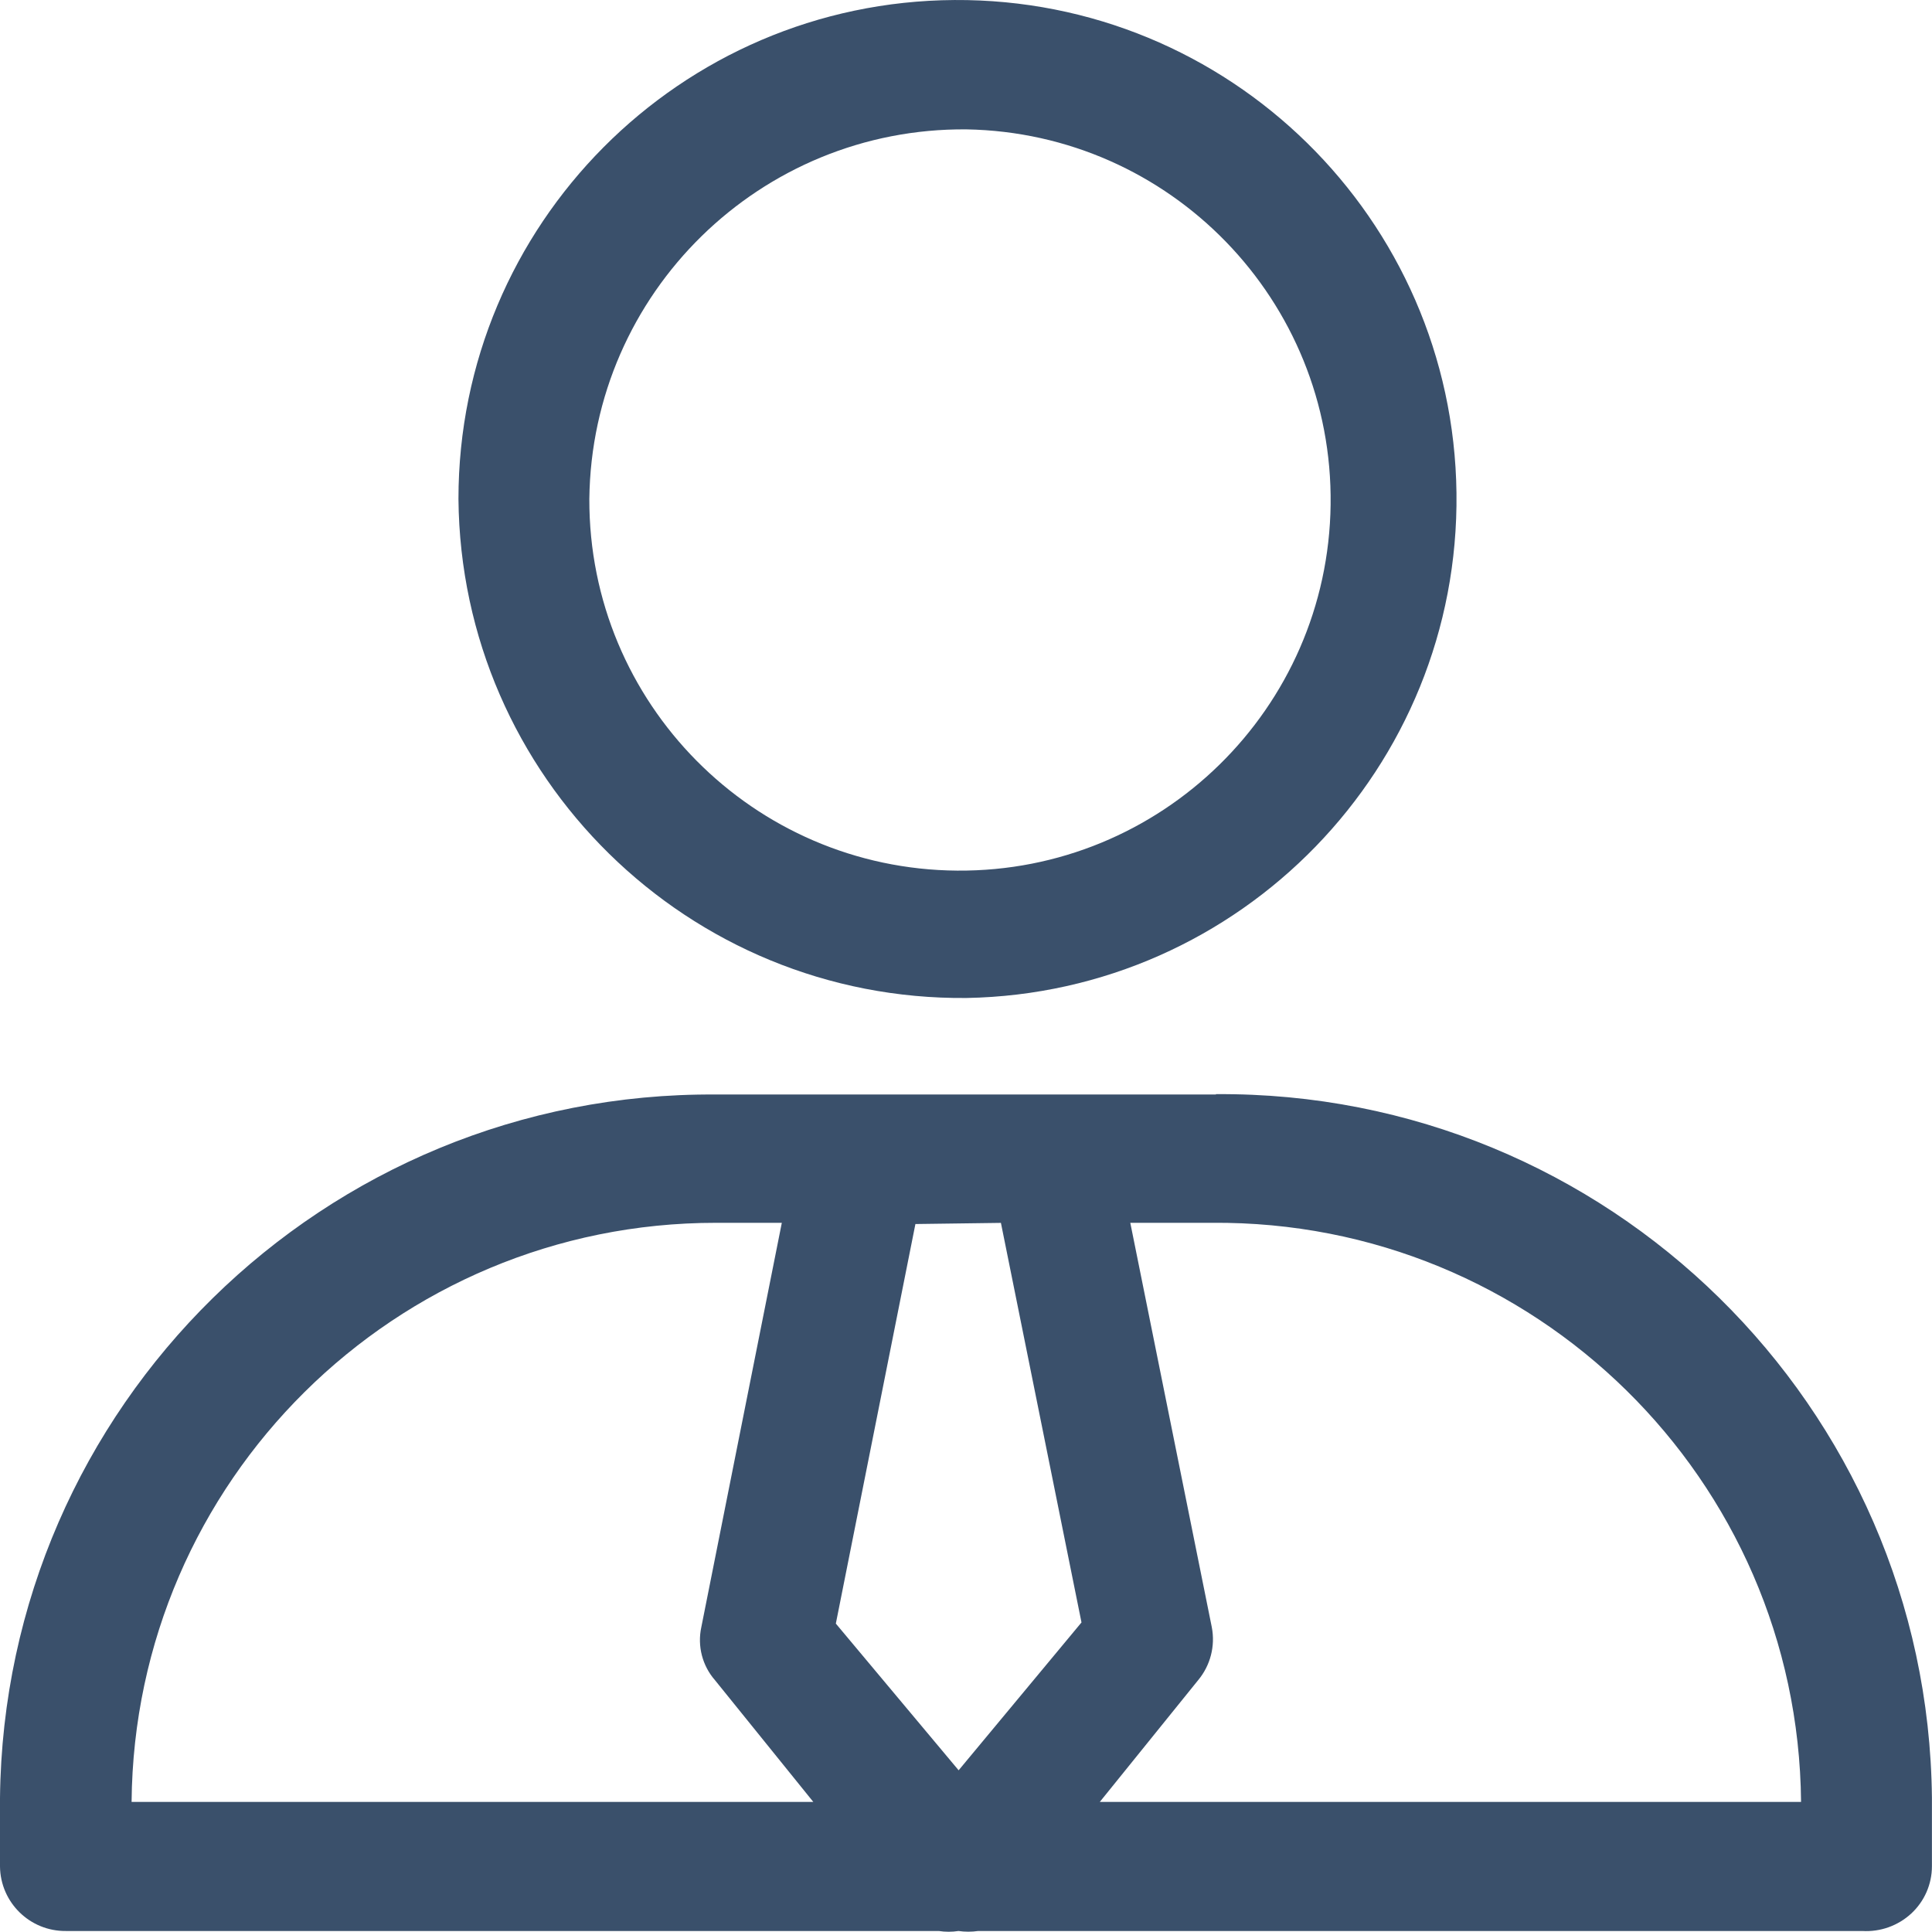
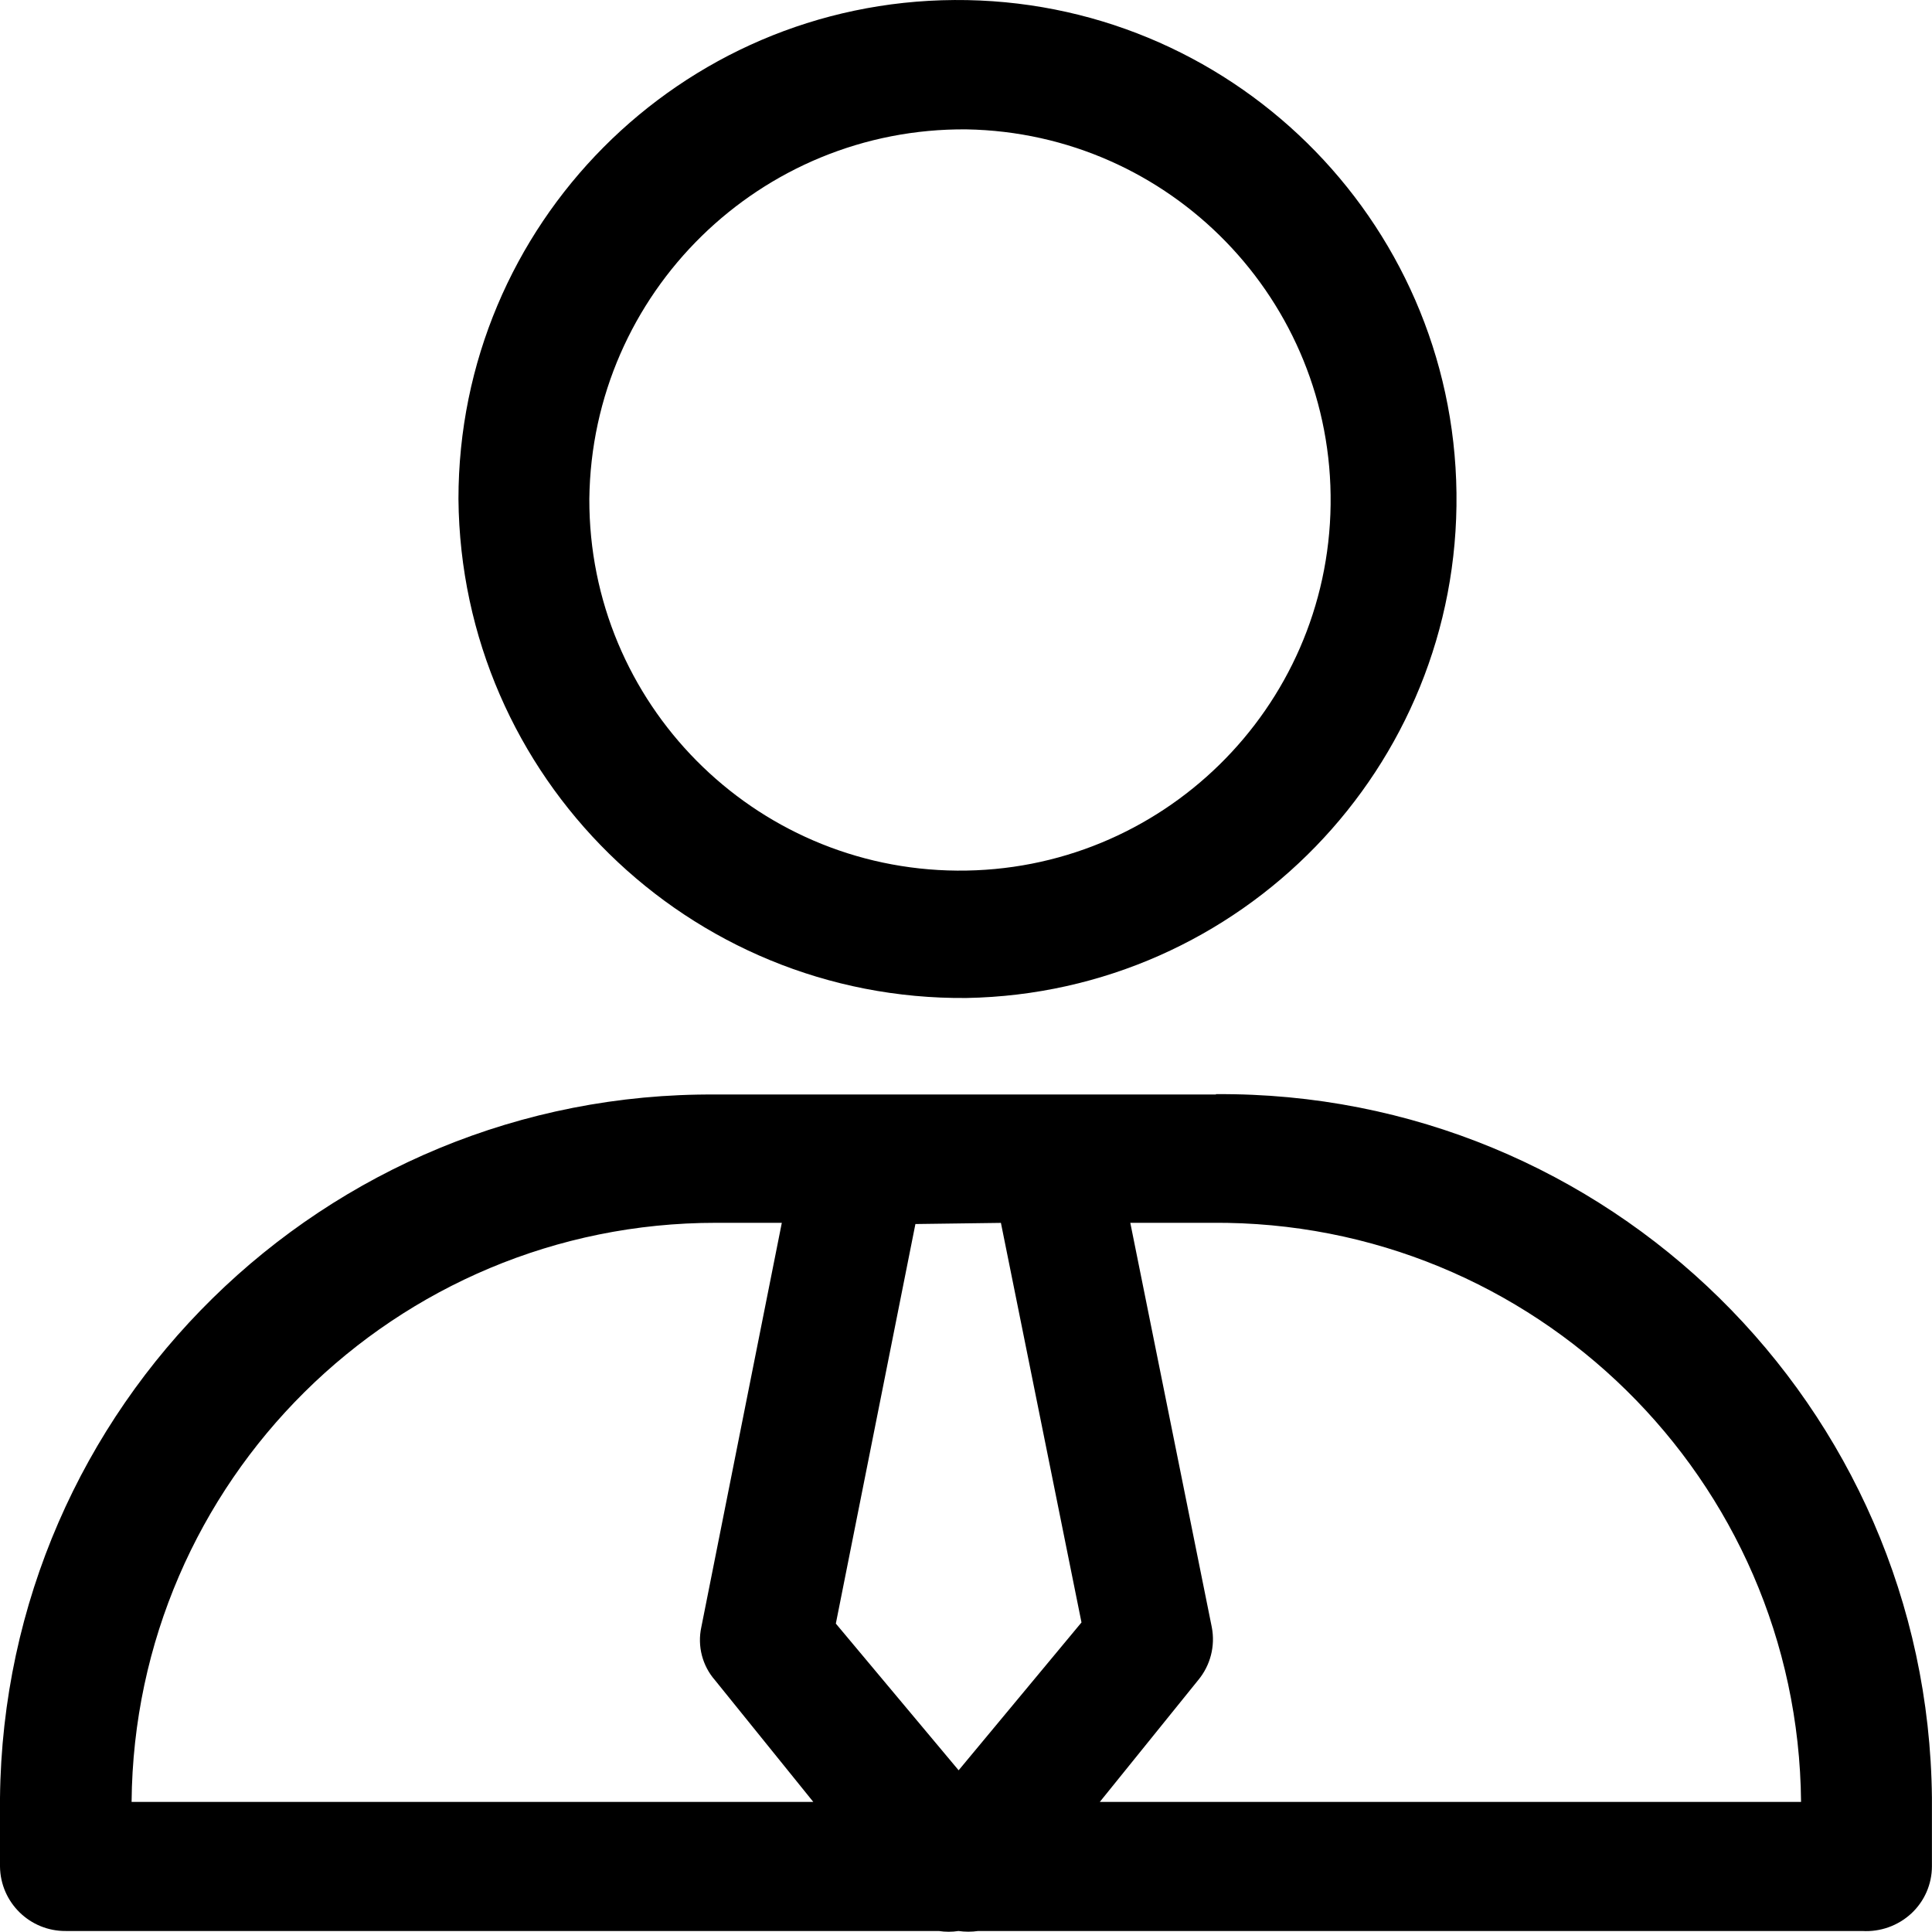
<svg xmlns="http://www.w3.org/2000/svg" id="Teacher" width="27" height="27" viewBox="0 0 27 27">
  <defs>
    <style>
            .cls-1 { fill: #3A506B; }
        </style>
  </defs>
-   <path id="Pfad_71" data-name="Pfad 71" class="cls-1" d="M19.837,19.607a6.974,6.974,0,1,0-7.1-6.973A7.036,7.036,0,0,0,19.837,19.607Zm0-12.139a5.18,5.18,0,1,1-5.271,5.166,5.226,5.226,0,0,1,5.271-5.166Zm3.487,13.488H16.337A9.934,9.934,0,0,0,6.33,30.788v.958a.912.912,0,0,0,.92.9h12.2a.894.894,0,0,0,.275,0,.964.964,0,0,0,.275,0H32.355a.929.929,0,0,0,.686-.245.9.9,0,0,0,.288-.659v-.958a9.934,9.934,0,0,0-10.007-9.833Zm-3.006,1.794,1.126,5.584L19.727,30.4l-1.716-2.05,1.112-5.584ZM8.169,30.842a8.164,8.164,0,0,1,8.168-8.093h.919L16.131,28.4a.852.852,0,0,0,.192.742l1.373,1.7H8.169Zm23.335,0H21.7l1.373-1.7a.892.892,0,0,0,.192-.742l-1.139-5.651h1.139A8.165,8.165,0,0,1,31.5,30.842Z" transform="translate(-6.33 -5.66)" />
+   <path d="M19.837,19.607a6.974,6.974,0,1,0-7.1-6.973A7.036,7.036,0,0,0,19.837,19.607Zm0-12.139a5.18,5.18,0,1,1-5.271,5.166,5.226,5.226,0,0,1,5.271-5.166Zm3.487,13.488H16.337A9.934,9.934,0,0,0,6.33,30.788v.958a.912.912,0,0,0,.92.9h12.2a.894.894,0,0,0,.275,0,.964.964,0,0,0,.275,0H32.355a.929.929,0,0,0,.686-.245.9.9,0,0,0,.288-.659v-.958a9.934,9.934,0,0,0-10.007-9.833Zm-3.006,1.794,1.126,5.584L19.727,30.4l-1.716-2.05,1.112-5.584ZM8.169,30.842a8.164,8.164,0,0,1,8.168-8.093h.919L16.131,28.4a.852.852,0,0,0,.192.742l1.373,1.7H8.169Zm23.335,0H21.7l1.373-1.7a.892.892,0,0,0,.192-.742l-1.139-5.651h1.139A8.165,8.165,0,0,1,31.5,30.842Z" transform="translate(-6.33 -5.66)" />
</svg>
